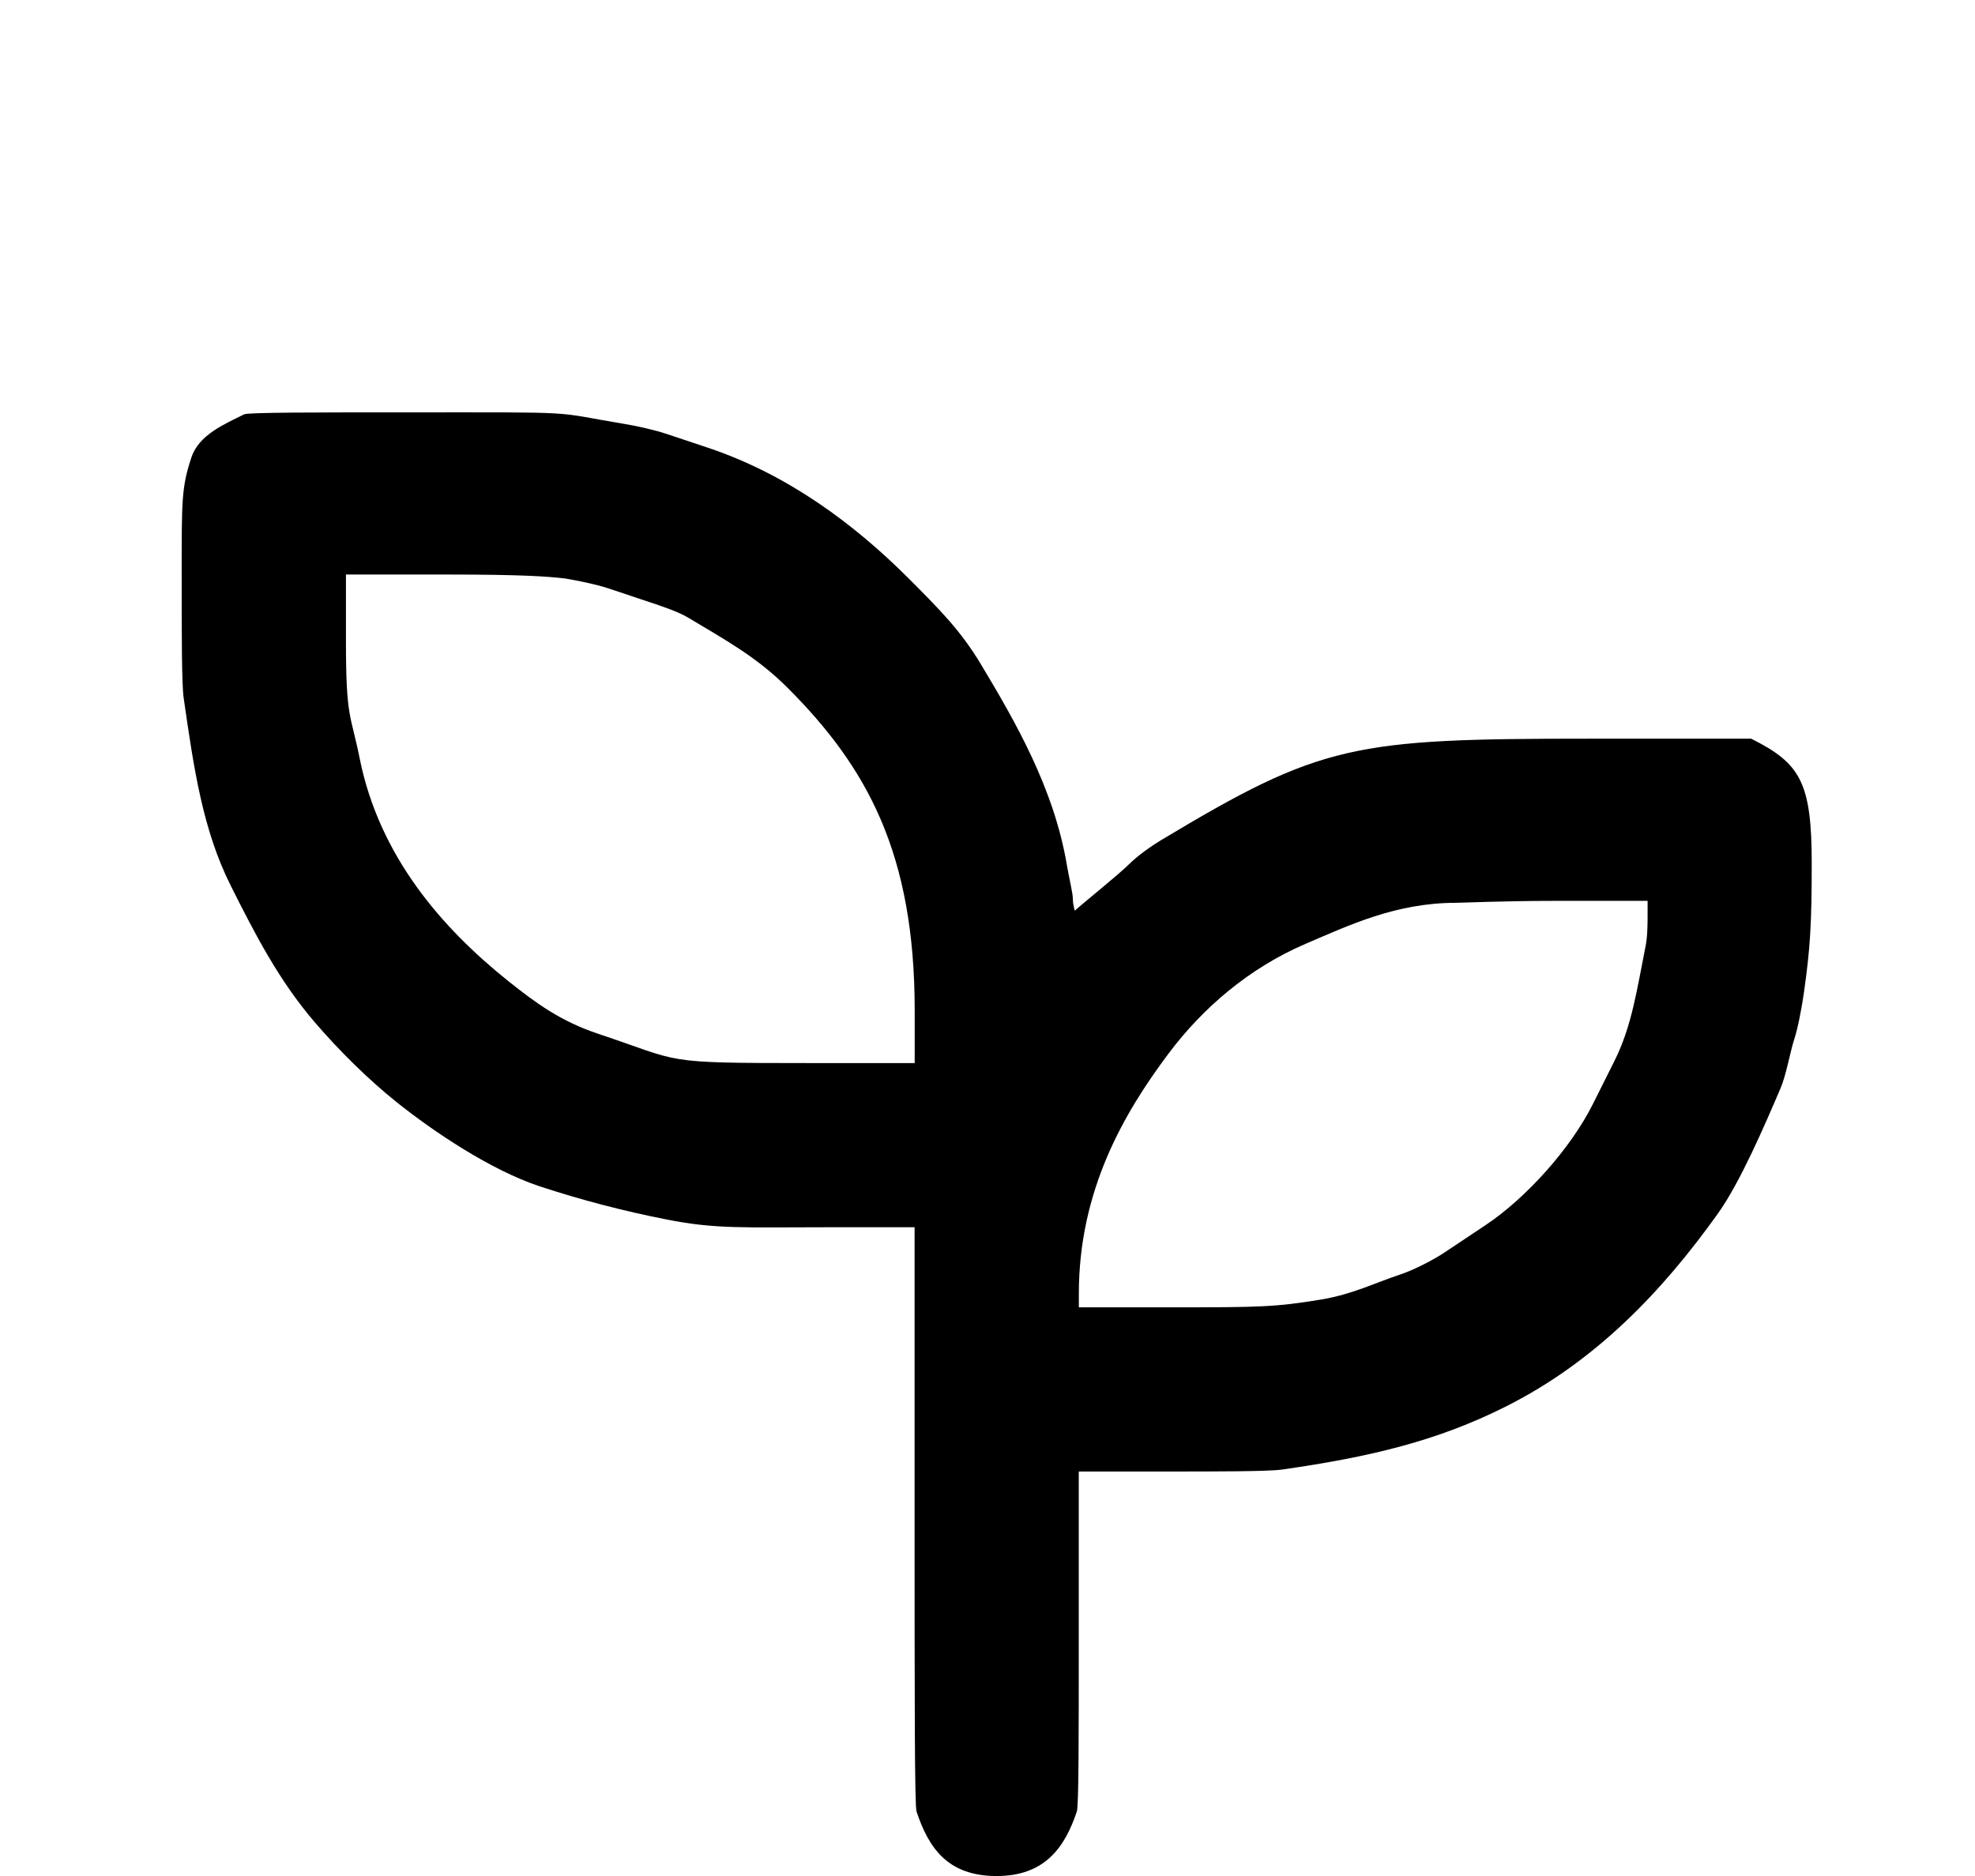
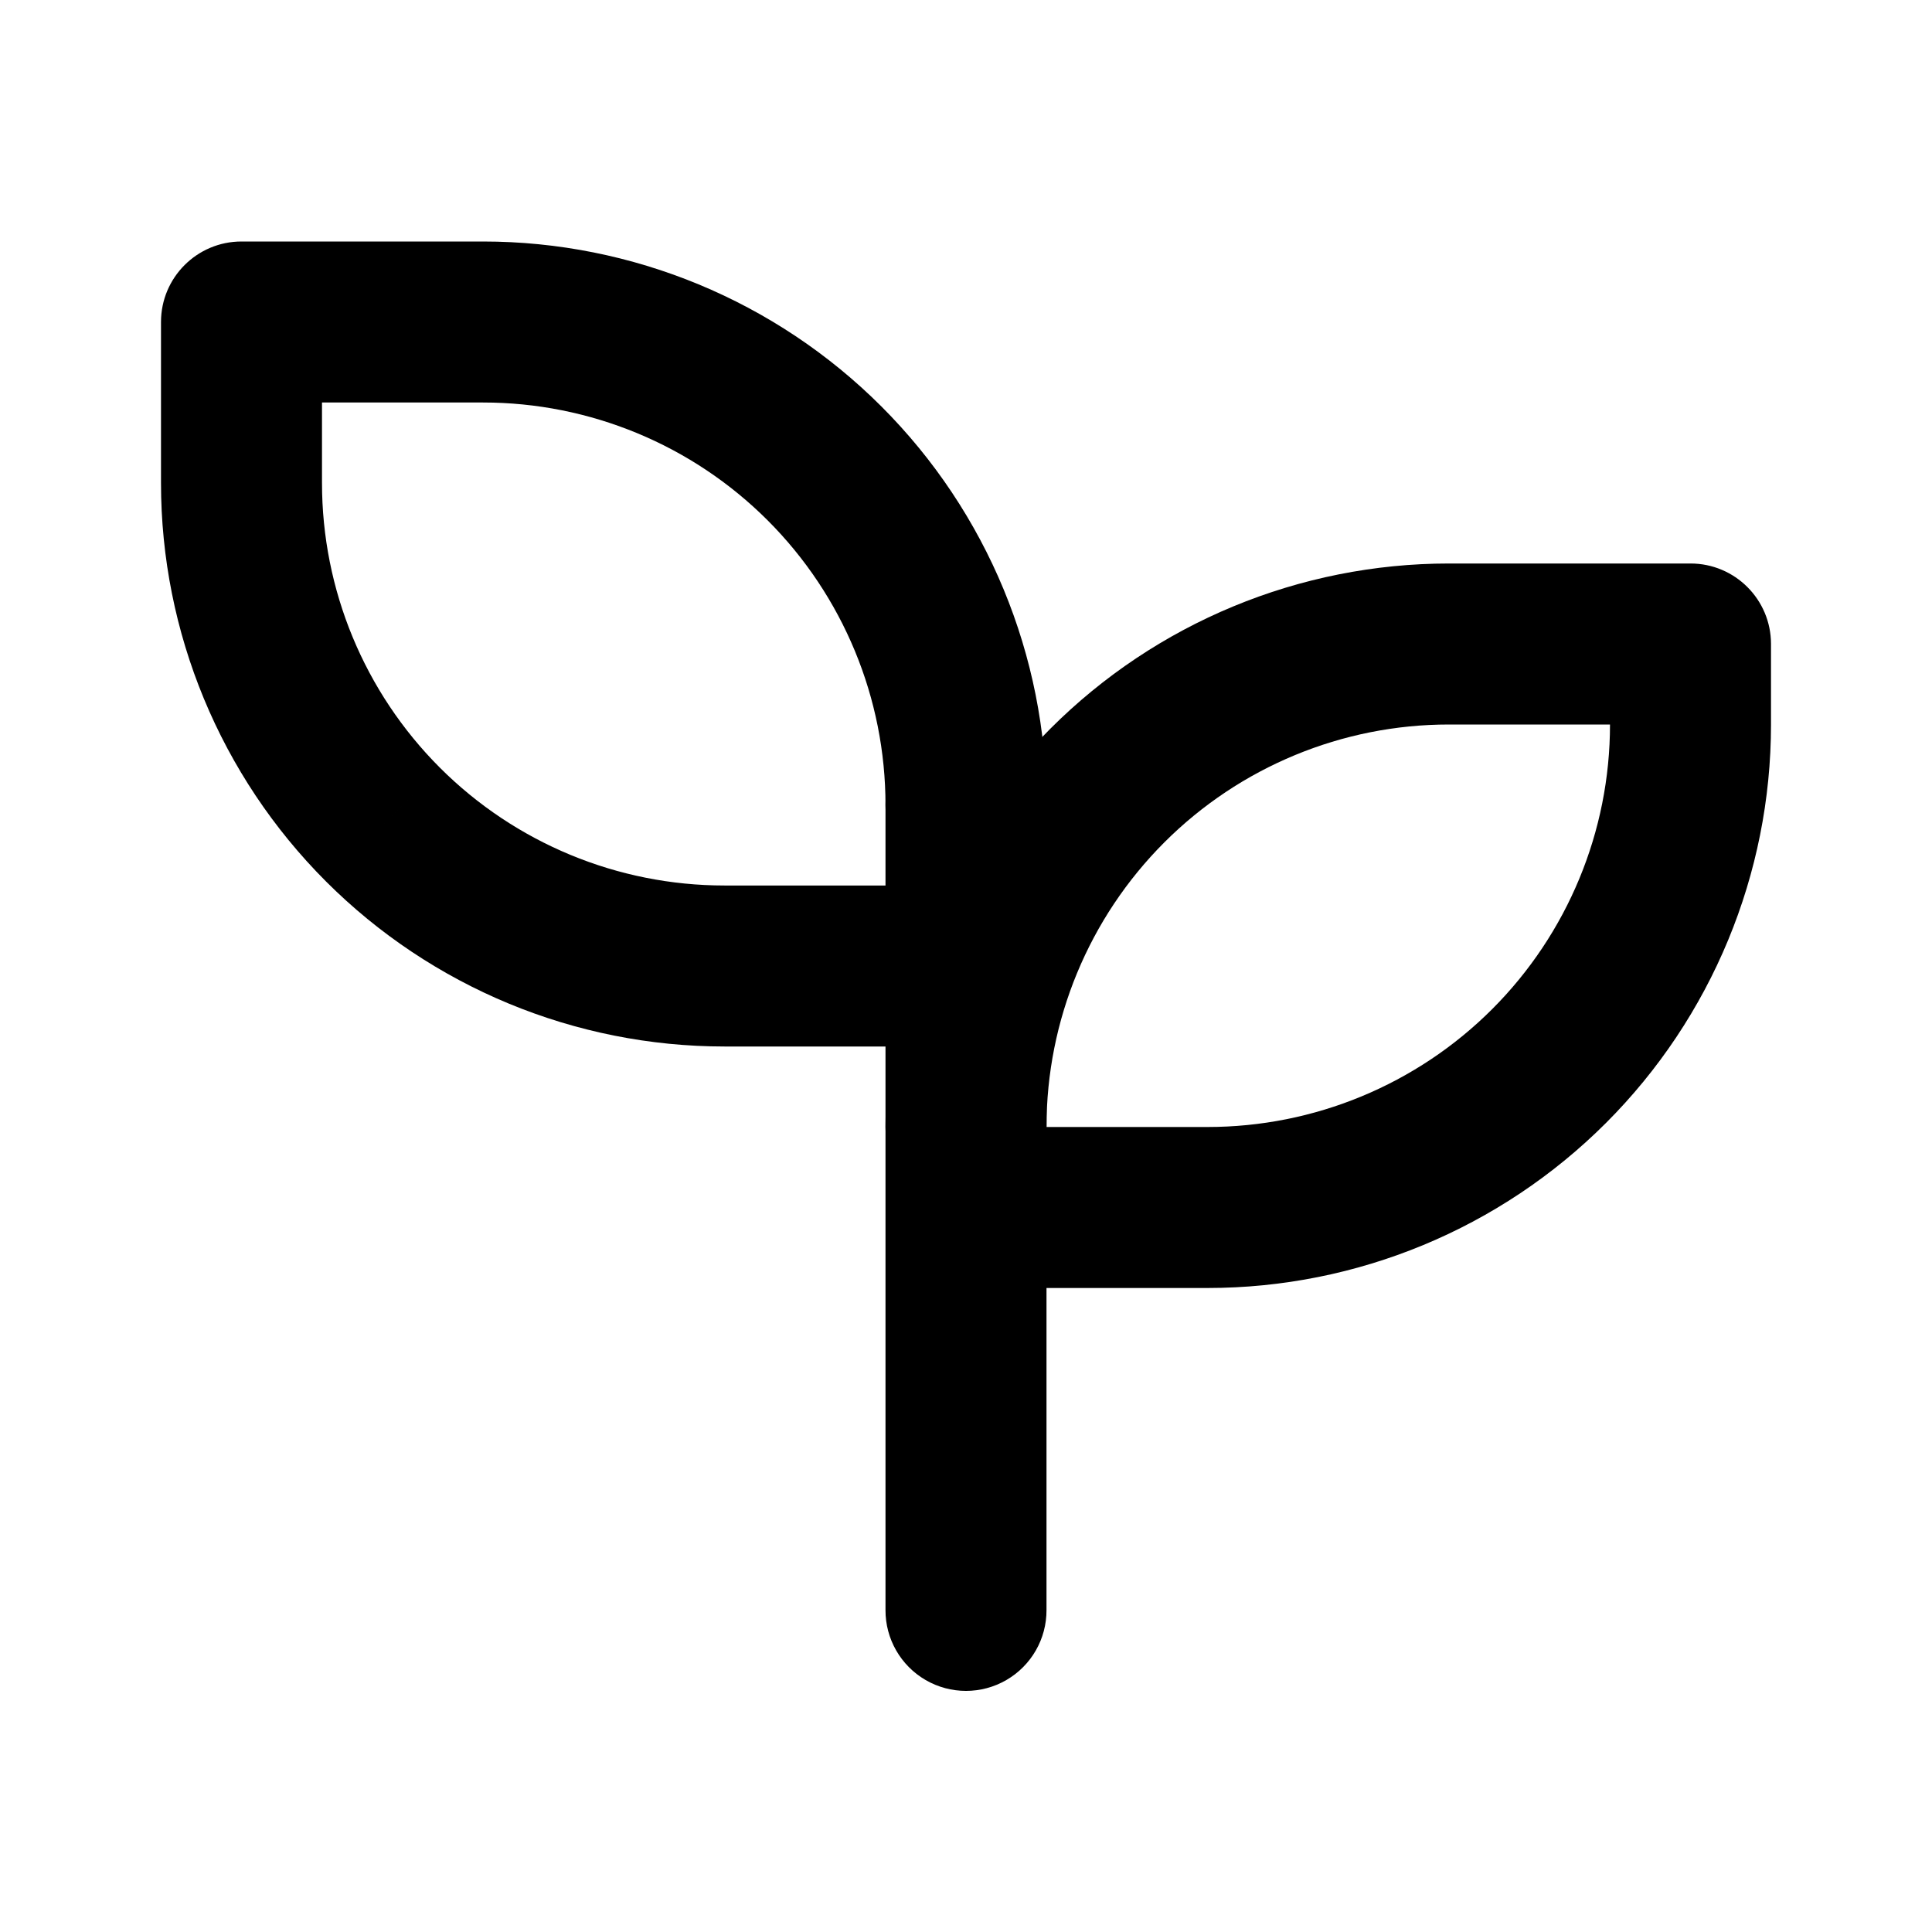
- <svg xmlns="http://www.w3.org/2000/svg" t="1747300819186" class="icon" viewBox="0 0 1078 1024" version="1.1" p-id="9072" width="210.547" height="200">
-   <path d="M955.816 403.241c26.922 13.468 33.066 23.821 33.066 68.273 0 32.194-0.783 46.061-4.268 70.414-1.063 7.473-3.205 19.198-5.331 25.608s-4.268 19.198-7.473 26.671c-8.684 20.247-21.975 51.245-34.144 68.273-30.452 42.635-66.884 80.914-116.283 105.606-36.403 18.209-72.408 27.114-121.615 34.144-7.473 1.063-36.27 1.063-62.941 1.063h-48.011v89.612c0 56.532 0 92.802-1.063 96.007-6.409 19.213-17.22 35.207-43.743 35.207-26.863 0-37.156-15.447-43.743-35.207-1.063-3.205-1.063-60.8-1.063-162.153V669.951h-48.011c-45.205 0-60.578 1.108-87.471-4.268a575.776 575.776 0 0 1-69.336-18.135c-26.538-8.846-57.581-29.639-77.872-45.869-15.285-12.228-31.293-27.985-44.806-43.743-19.376-22.61-32.342-47.627-45.869-74.667-15.004-30.023-19.952-62.808-25.608-102.416-1.063-7.473-1.063-36.27-1.063-64.005 0-43.492-0.236-50.492 5.331-67.209 4.12-12.361 18.12-18.135 28.798-23.466 2.141-1.063 39.475-1.063 88.534-1.063 98.709 0 77.517-0.591 119.473 6.395 6.395 1.063 16.009 3.205 22.403 5.331l22.403 7.473c43.802 14.606 80.176 41.764 109.874 71.477 17.544 17.544 28.591 28.798 39.475 46.933 18.46 30.777 39.888 67.593 46.933 109.874 1.063 6.395 3.205 14.93 3.205 18.135s1.063 6.395 1.063 6.395c5.331-4.8 23.998-19.73 29.876-25.608 4.268-4.268 11.741-9.599 17.072-12.804 87.84-52.707 104.646-55.469 234.693-55.469h87.471zM243.229 313.629h-54.405v36.27c0 42.694 2.599 39.652 7.473 64.005 10.722 53.593 45.028 92.773 81.076 121.615 15.329 12.272 28.975 22.108 49.074 28.798 46.726 15.58 33.021 16.009 115.205 16.009h57.61v-28.798c0-85.669-26.036-132.705-69.336-176.02-16.776-16.776-33.612-25.918-54.405-38.397-5.331-3.205-14.93-6.395-21.34-8.536l-22.403-7.473c-6.395-2.141-17.072-4.268-23.466-5.331-9.599-1.063-22.403-2.141-65.068-2.141zM849.147 491.775c-27.734 0-52.264 1.063-54.405 1.063-32.726 0-58.334 12.198-82.14 22.403-30.57 13.099-55.971 34.808-74.667 59.737-24.544 32.711-49.074 74.903-49.074 131.214v7.473h51.201c47.066 0 56.192-0.118 81.076-4.268 17.042-2.835 28.62-8.831 43.743-13.867 6.395-2.141 17.072-7.473 23.466-11.741l22.403-14.93c22.388-14.916 46.608-42 58.673-66.146l11.741-23.466c9.644-19.272 12.317-39.209 17.072-62.941 1.063-5.331 1.063-12.804 1.063-17.072v-7.473H849.161z" p-id="9073" />
+ <svg xmlns="http://www.w3.org/2000/svg" t="1747540787489" class="icon" viewBox="0 0 1024 1024" version="1.1" p-id="26957" width="200" height="200">
+   <path d="M469.333 426.667a42.667 42.667 0 1 0 85.333 0h-85.333zM128 170.667V128a42.667 42.667 0 0 0-42.667 42.667h42.667z m0 85.333H85.333h42.667z m384 298.667a42.667 42.667 0 1 0 0-85.333v85.333z m42.667-128a298.667 298.667 0 0 0-87.467-211.2L406.869 275.797A213.333 213.333 0 0 1 469.333 426.667h85.333z m-87.467-211.2A298.667 298.667 0 0 0 256 128v85.333a213.333 213.333 0 0 1 150.869 62.464L467.2 215.467zM256 128H128v85.333h128V128zM85.333 170.667v85.333h85.333V170.667H85.333z m0 85.333a298.667 298.667 0 0 0 87.467 211.2l60.331-60.331A213.333 213.333 0 0 1 170.667 256H85.333z m87.467 211.2A298.667 298.667 0 0 0 384 554.667v-85.333a213.333 213.333 0 0 1-150.869-62.464L172.8 467.2zM384 554.667h128v-85.333H384v85.333z" fill="#000000" p-id="26958" />
+   <path d="M469.333 597.333a42.667 42.667 0 0 0 85.333 0h-85.333z m426.667-256h42.667a42.667 42.667 0 0 0-42.667-42.667v42.667z m-384 256a42.667 42.667 0 0 0 0 85.333v-85.333z m42.667 0a213.333 213.333 0 0 1 62.464-150.869L556.8 386.133A298.667 298.667 0 0 0 469.333 597.333h85.333z m62.464-150.869A213.333 213.333 0 0 1 768 384V298.667a298.667 298.667 0 0 0-211.2 87.467l60.331 60.331zM768 384h128V298.667h-128v85.333z m85.333-42.667v42.667h85.333V341.333h-85.333z m0 42.667a213.333 213.333 0 0 1-62.464 150.869l60.331 60.331A298.667 298.667 0 0 0 938.667 384h-85.333z m-62.464 150.869A213.333 213.333 0 0 1 640 597.333v85.333a298.667 298.667 0 0 0 211.2-87.467l-60.331-60.331zM640 597.333h-128v85.333h128v-85.333z" fill="#000000" p-id="26959" />
+   <path d="M469.333 853.333a42.667 42.667 0 1 0 85.333 0h-85.333z m85.333-426.667a42.667 42.667 0 0 0-85.333 0h85.333z m0 426.667V426.667h-85.333v426.667h85.333z" fill="#000000" p-id="26960" />
</svg>
